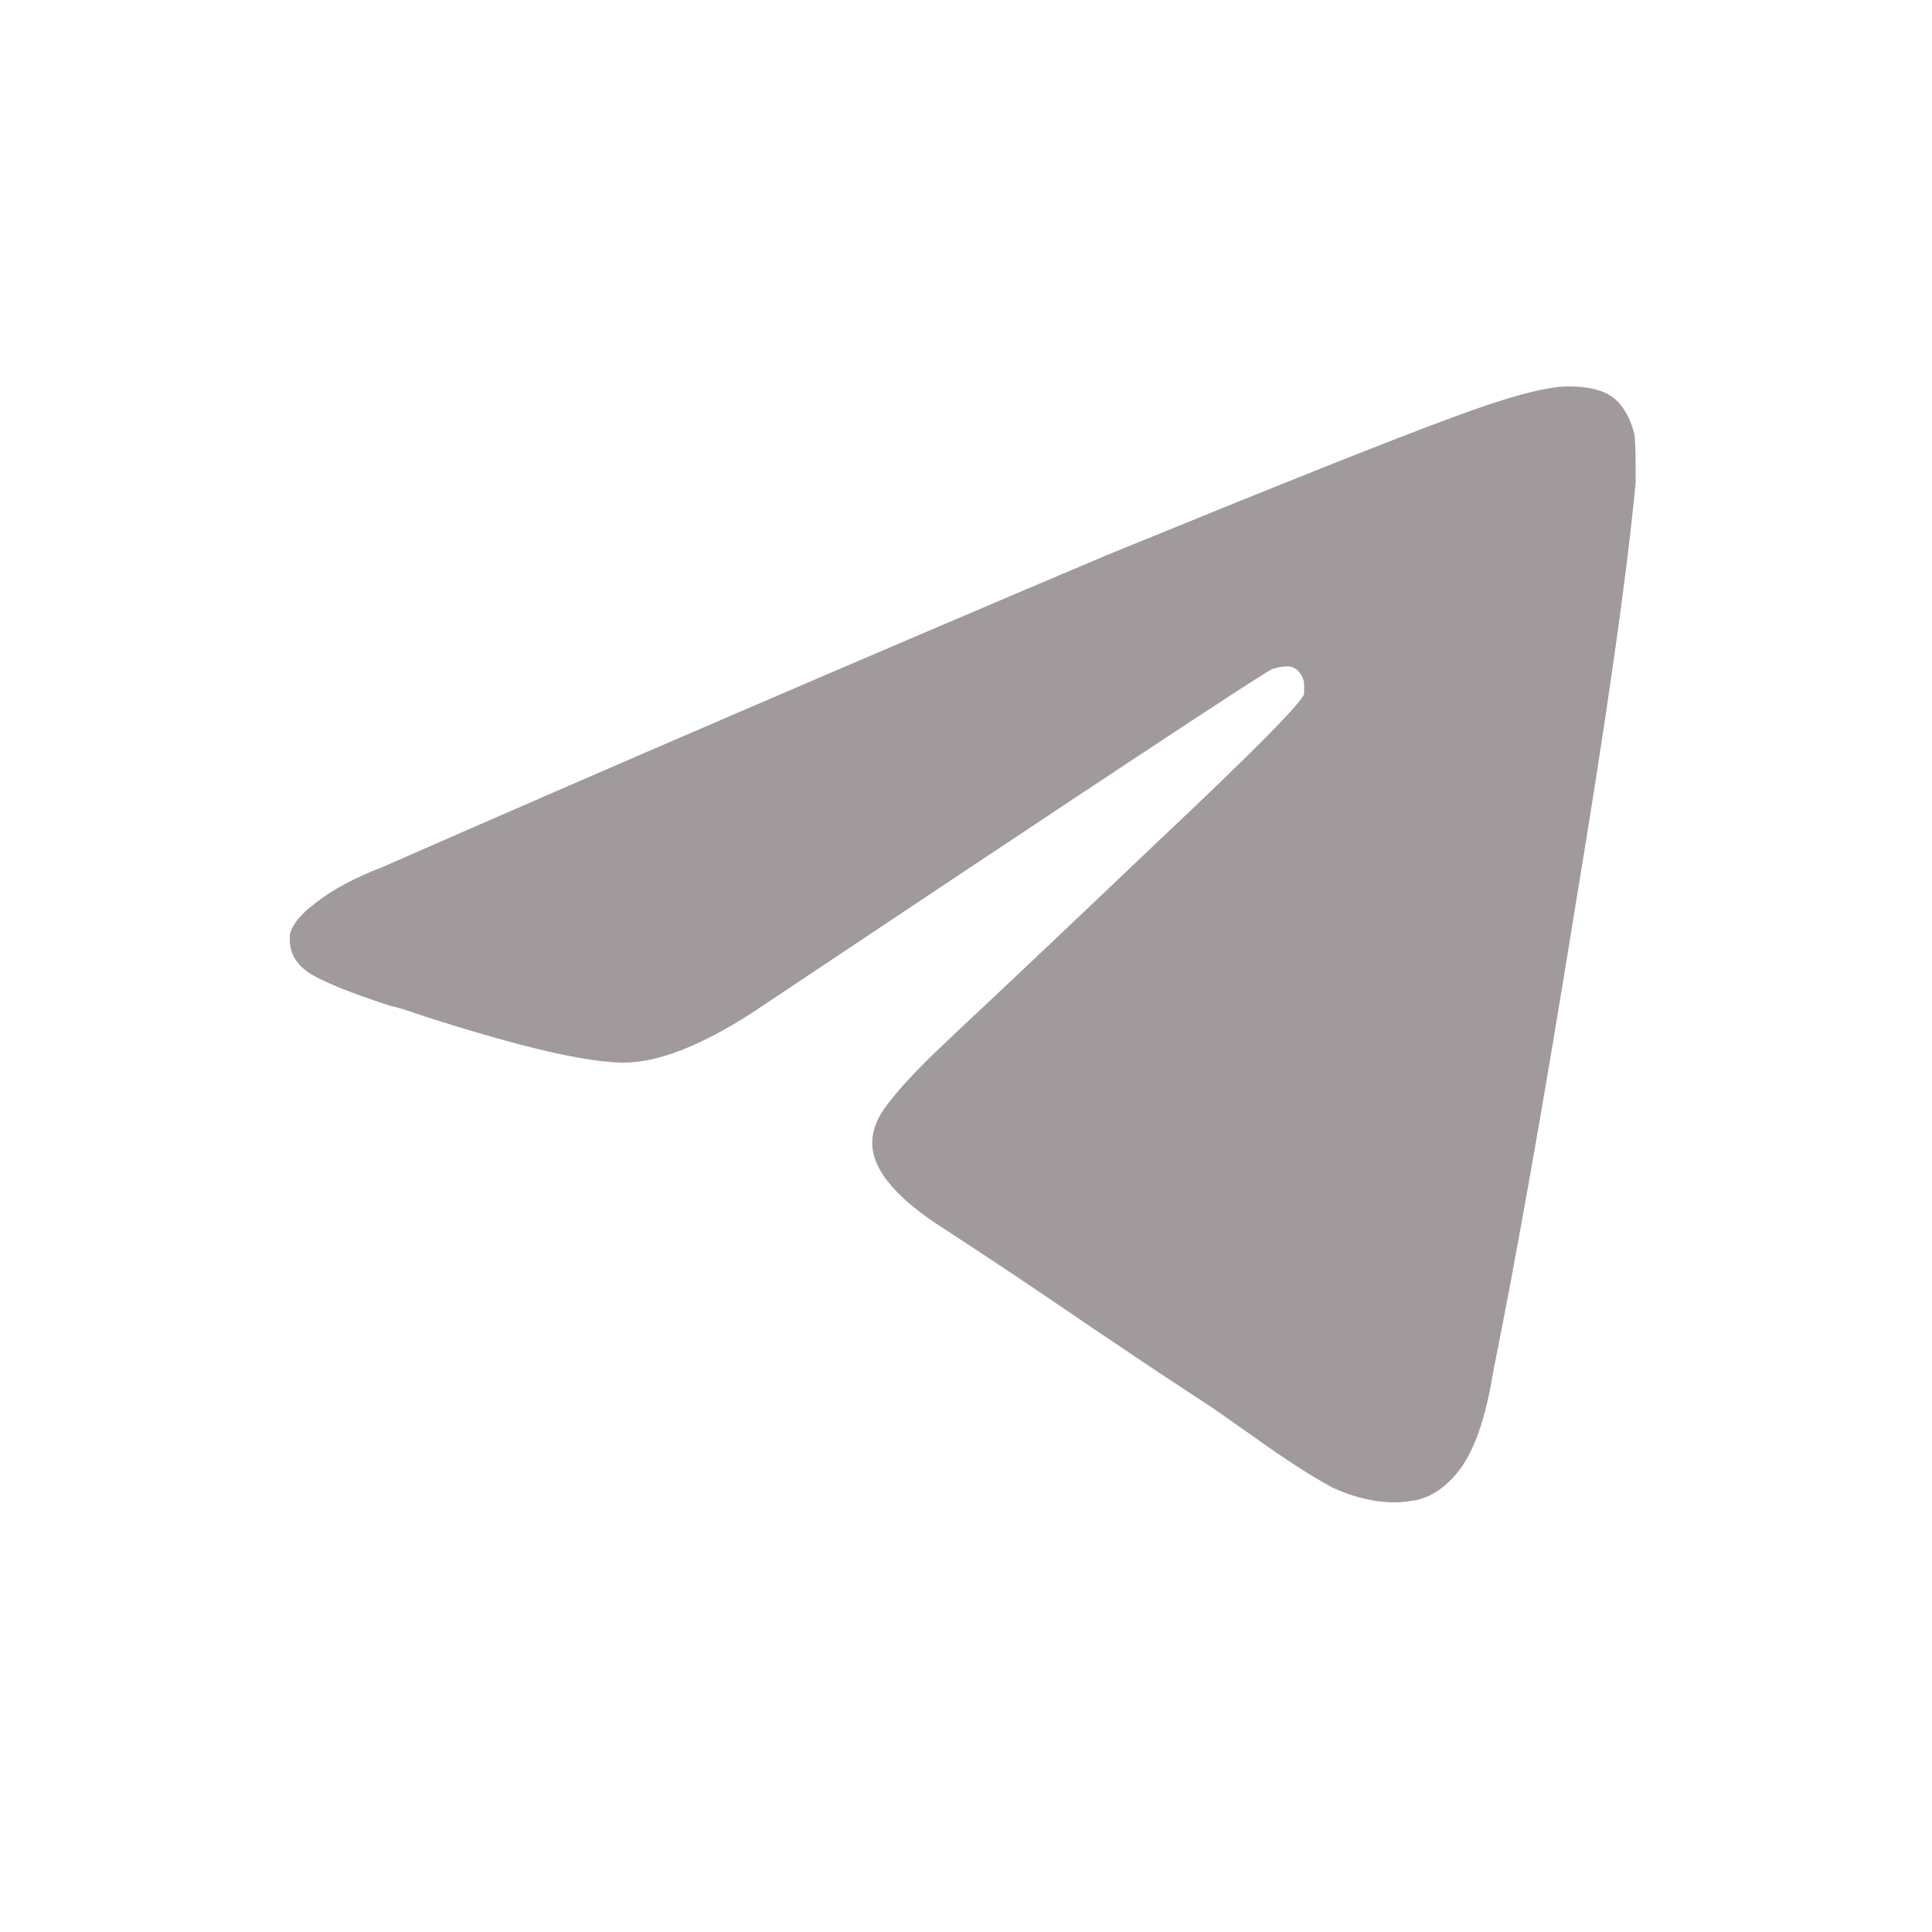
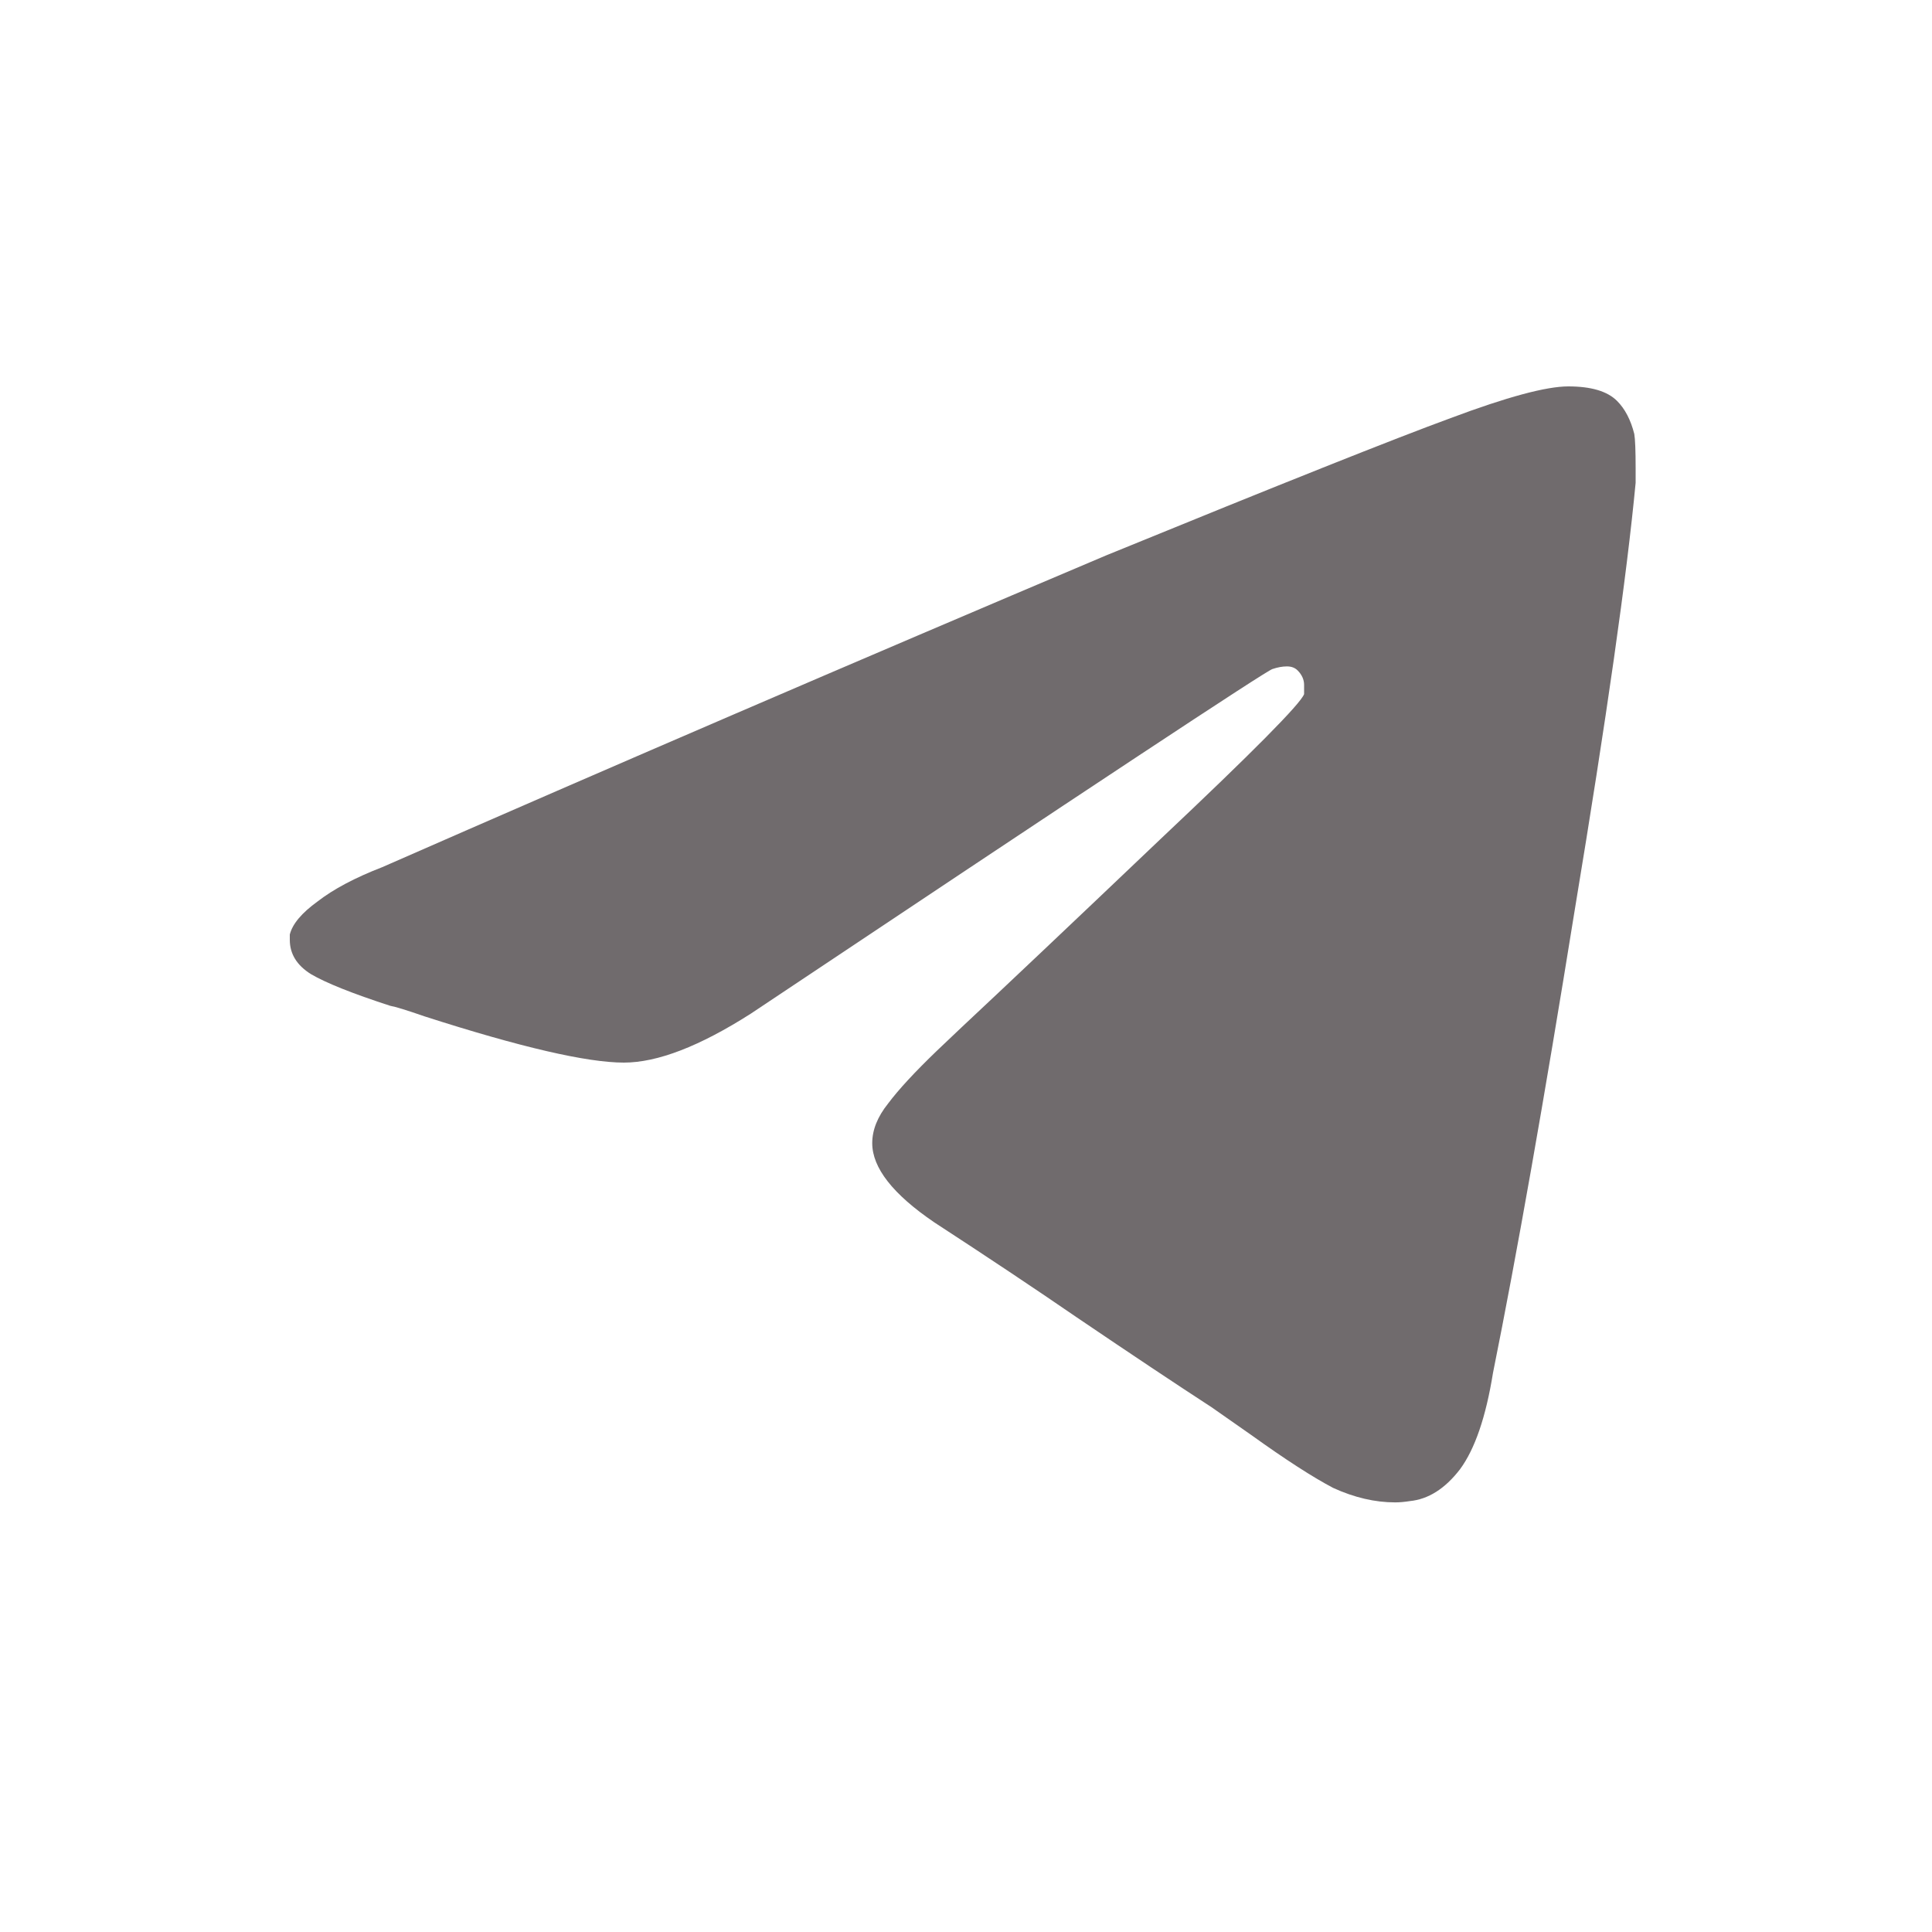
<svg xmlns="http://www.w3.org/2000/svg" viewBox="0 0 30 30" fill="none">
-   <path d="M5.936 13.465C9.49 11.906 13.236 10.293 17.174 8.625C19.881 7.518 21.665 6.807 22.526 6.492C23.401 6.164 24.01 6 24.352 6C24.707 6 24.96 6.075 25.11 6.226C25.233 6.349 25.322 6.52 25.377 6.738C25.391 6.82 25.398 6.998 25.398 7.271V7.497C25.261 8.946 24.946 11.154 24.454 14.121C23.976 17.088 23.552 19.487 23.183 21.319C23.073 22.003 22.902 22.502 22.67 22.816C22.438 23.117 22.178 23.281 21.891 23.309C21.809 23.322 21.733 23.329 21.665 23.329C21.351 23.329 21.029 23.254 20.701 23.104C20.387 22.939 19.963 22.666 19.43 22.283L18.814 21.852C18.268 21.497 17.57 21.032 16.723 20.458C16.066 20.007 15.328 19.515 14.508 18.981C13.865 18.544 13.544 18.134 13.544 17.751C13.544 17.546 13.626 17.341 13.79 17.136C13.954 16.917 14.207 16.644 14.549 16.315L14.938 15.946C15.567 15.358 16.593 14.388 18.015 13.034C19.45 11.681 20.195 10.929 20.25 10.778V10.635C20.25 10.553 20.216 10.477 20.148 10.409C20.106 10.368 20.052 10.348 19.983 10.348C19.915 10.348 19.84 10.361 19.758 10.389C19.662 10.416 16.962 12.2 11.657 15.741C10.864 16.247 10.208 16.5 9.688 16.5C9.114 16.5 8.082 16.261 6.592 15.782C6.318 15.687 6.141 15.632 6.059 15.618C5.471 15.427 5.061 15.263 4.828 15.126C4.609 14.989 4.5 14.812 4.5 14.593C4.5 14.565 4.5 14.538 4.5 14.511C4.541 14.347 4.685 14.176 4.931 13.998C5.177 13.807 5.512 13.629 5.936 13.465Z" fill="#A19A9D" />
+   <path d="M5.936 13.465C9.49 11.906 13.236 10.293 17.174 8.625C19.881 7.518 21.665 6.807 22.526 6.492C23.401 6.164 24.01 6 24.352 6C24.707 6 24.96 6.075 25.11 6.226C25.233 6.349 25.322 6.52 25.377 6.738C25.391 6.82 25.398 6.998 25.398 7.271V7.497C25.261 8.946 24.946 11.154 24.454 14.121C23.976 17.088 23.552 19.487 23.183 21.319C23.073 22.003 22.902 22.502 22.67 22.816C22.438 23.117 22.178 23.281 21.891 23.309C21.809 23.322 21.733 23.329 21.665 23.329C21.351 23.329 21.029 23.254 20.701 23.104C20.387 22.939 19.963 22.666 19.43 22.283L18.814 21.852C18.268 21.497 17.57 21.032 16.723 20.458C16.066 20.007 15.328 19.515 14.508 18.981C13.865 18.544 13.544 18.134 13.544 17.751C13.544 17.546 13.626 17.341 13.79 17.136C13.954 16.917 14.207 16.644 14.549 16.315L14.938 15.946C15.567 15.358 16.593 14.388 18.015 13.034C19.45 11.681 20.195 10.929 20.25 10.778V10.635C20.25 10.553 20.216 10.477 20.148 10.409C20.106 10.368 20.052 10.348 19.983 10.348C19.915 10.348 19.84 10.361 19.758 10.389C19.662 10.416 16.962 12.2 11.657 15.741C10.864 16.247 10.208 16.5 9.688 16.5C9.114 16.5 8.082 16.261 6.592 15.782C6.318 15.687 6.141 15.632 6.059 15.618C5.471 15.427 5.061 15.263 4.828 15.126C4.609 14.989 4.5 14.812 4.5 14.593C4.5 14.565 4.5 14.538 4.5 14.511C4.541 14.347 4.685 14.176 4.931 13.998C5.177 13.807 5.512 13.629 5.936 13.465Z" fill="#706b6d" />
</svg>
